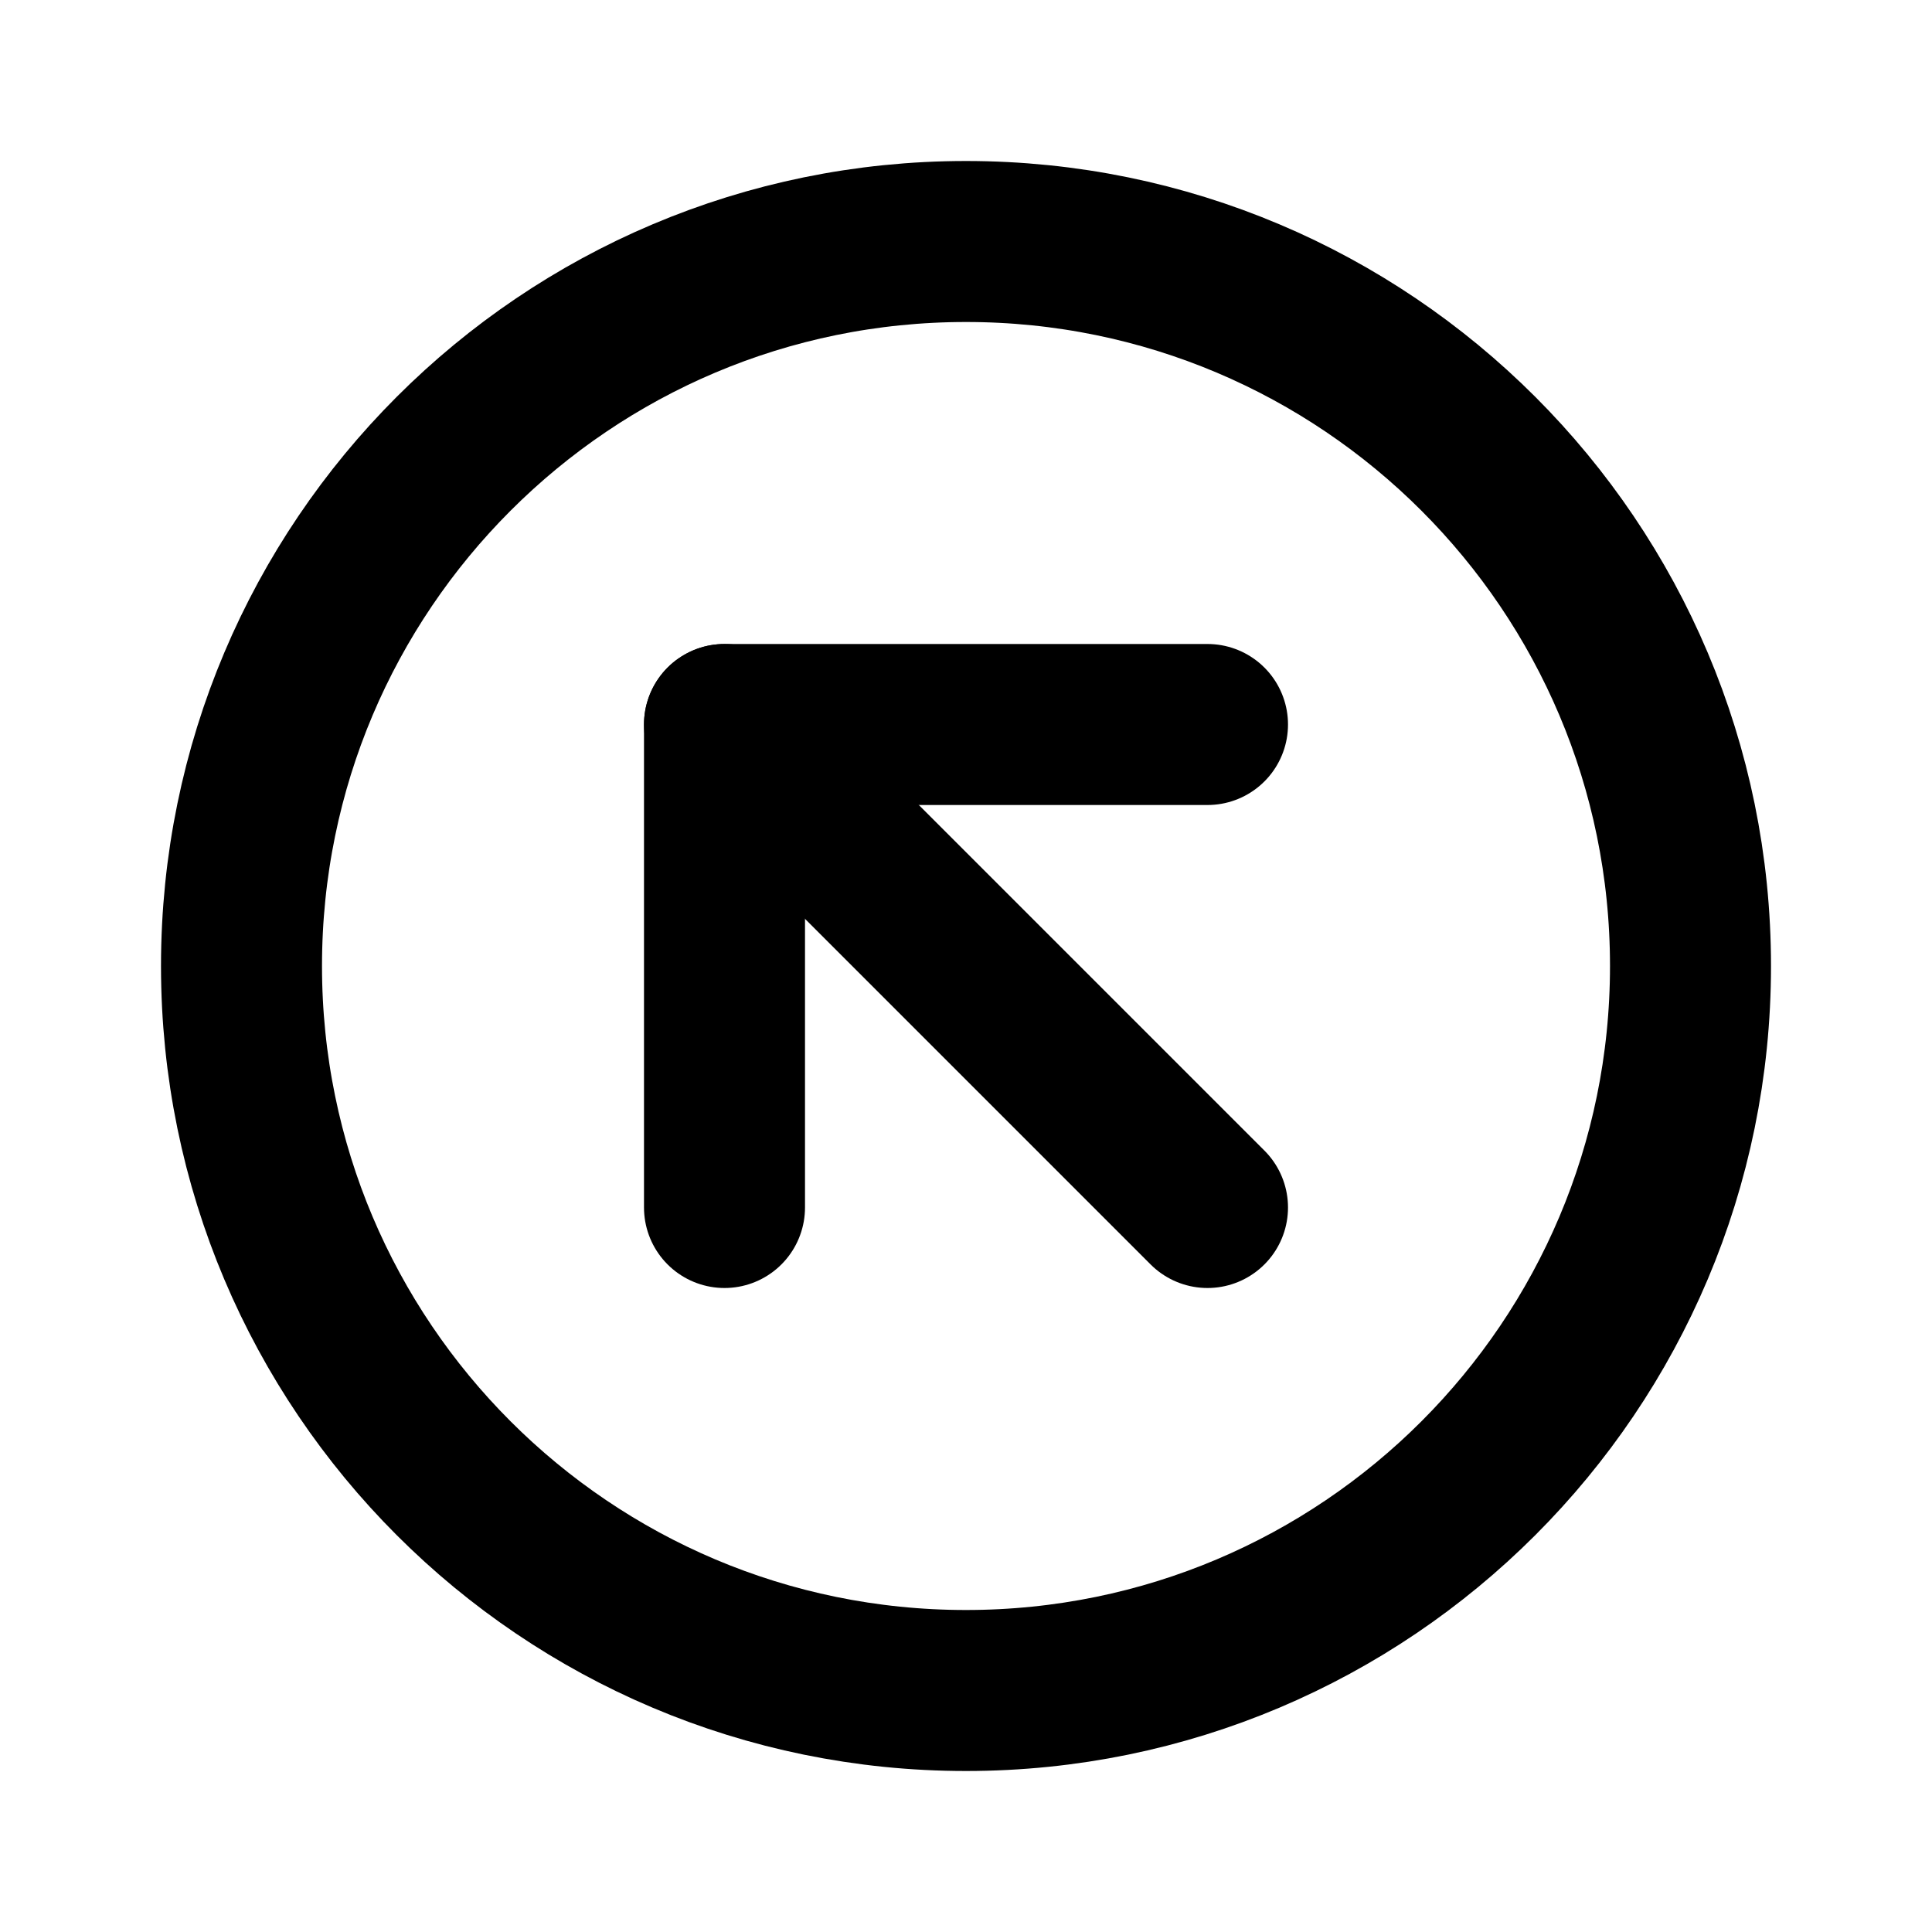
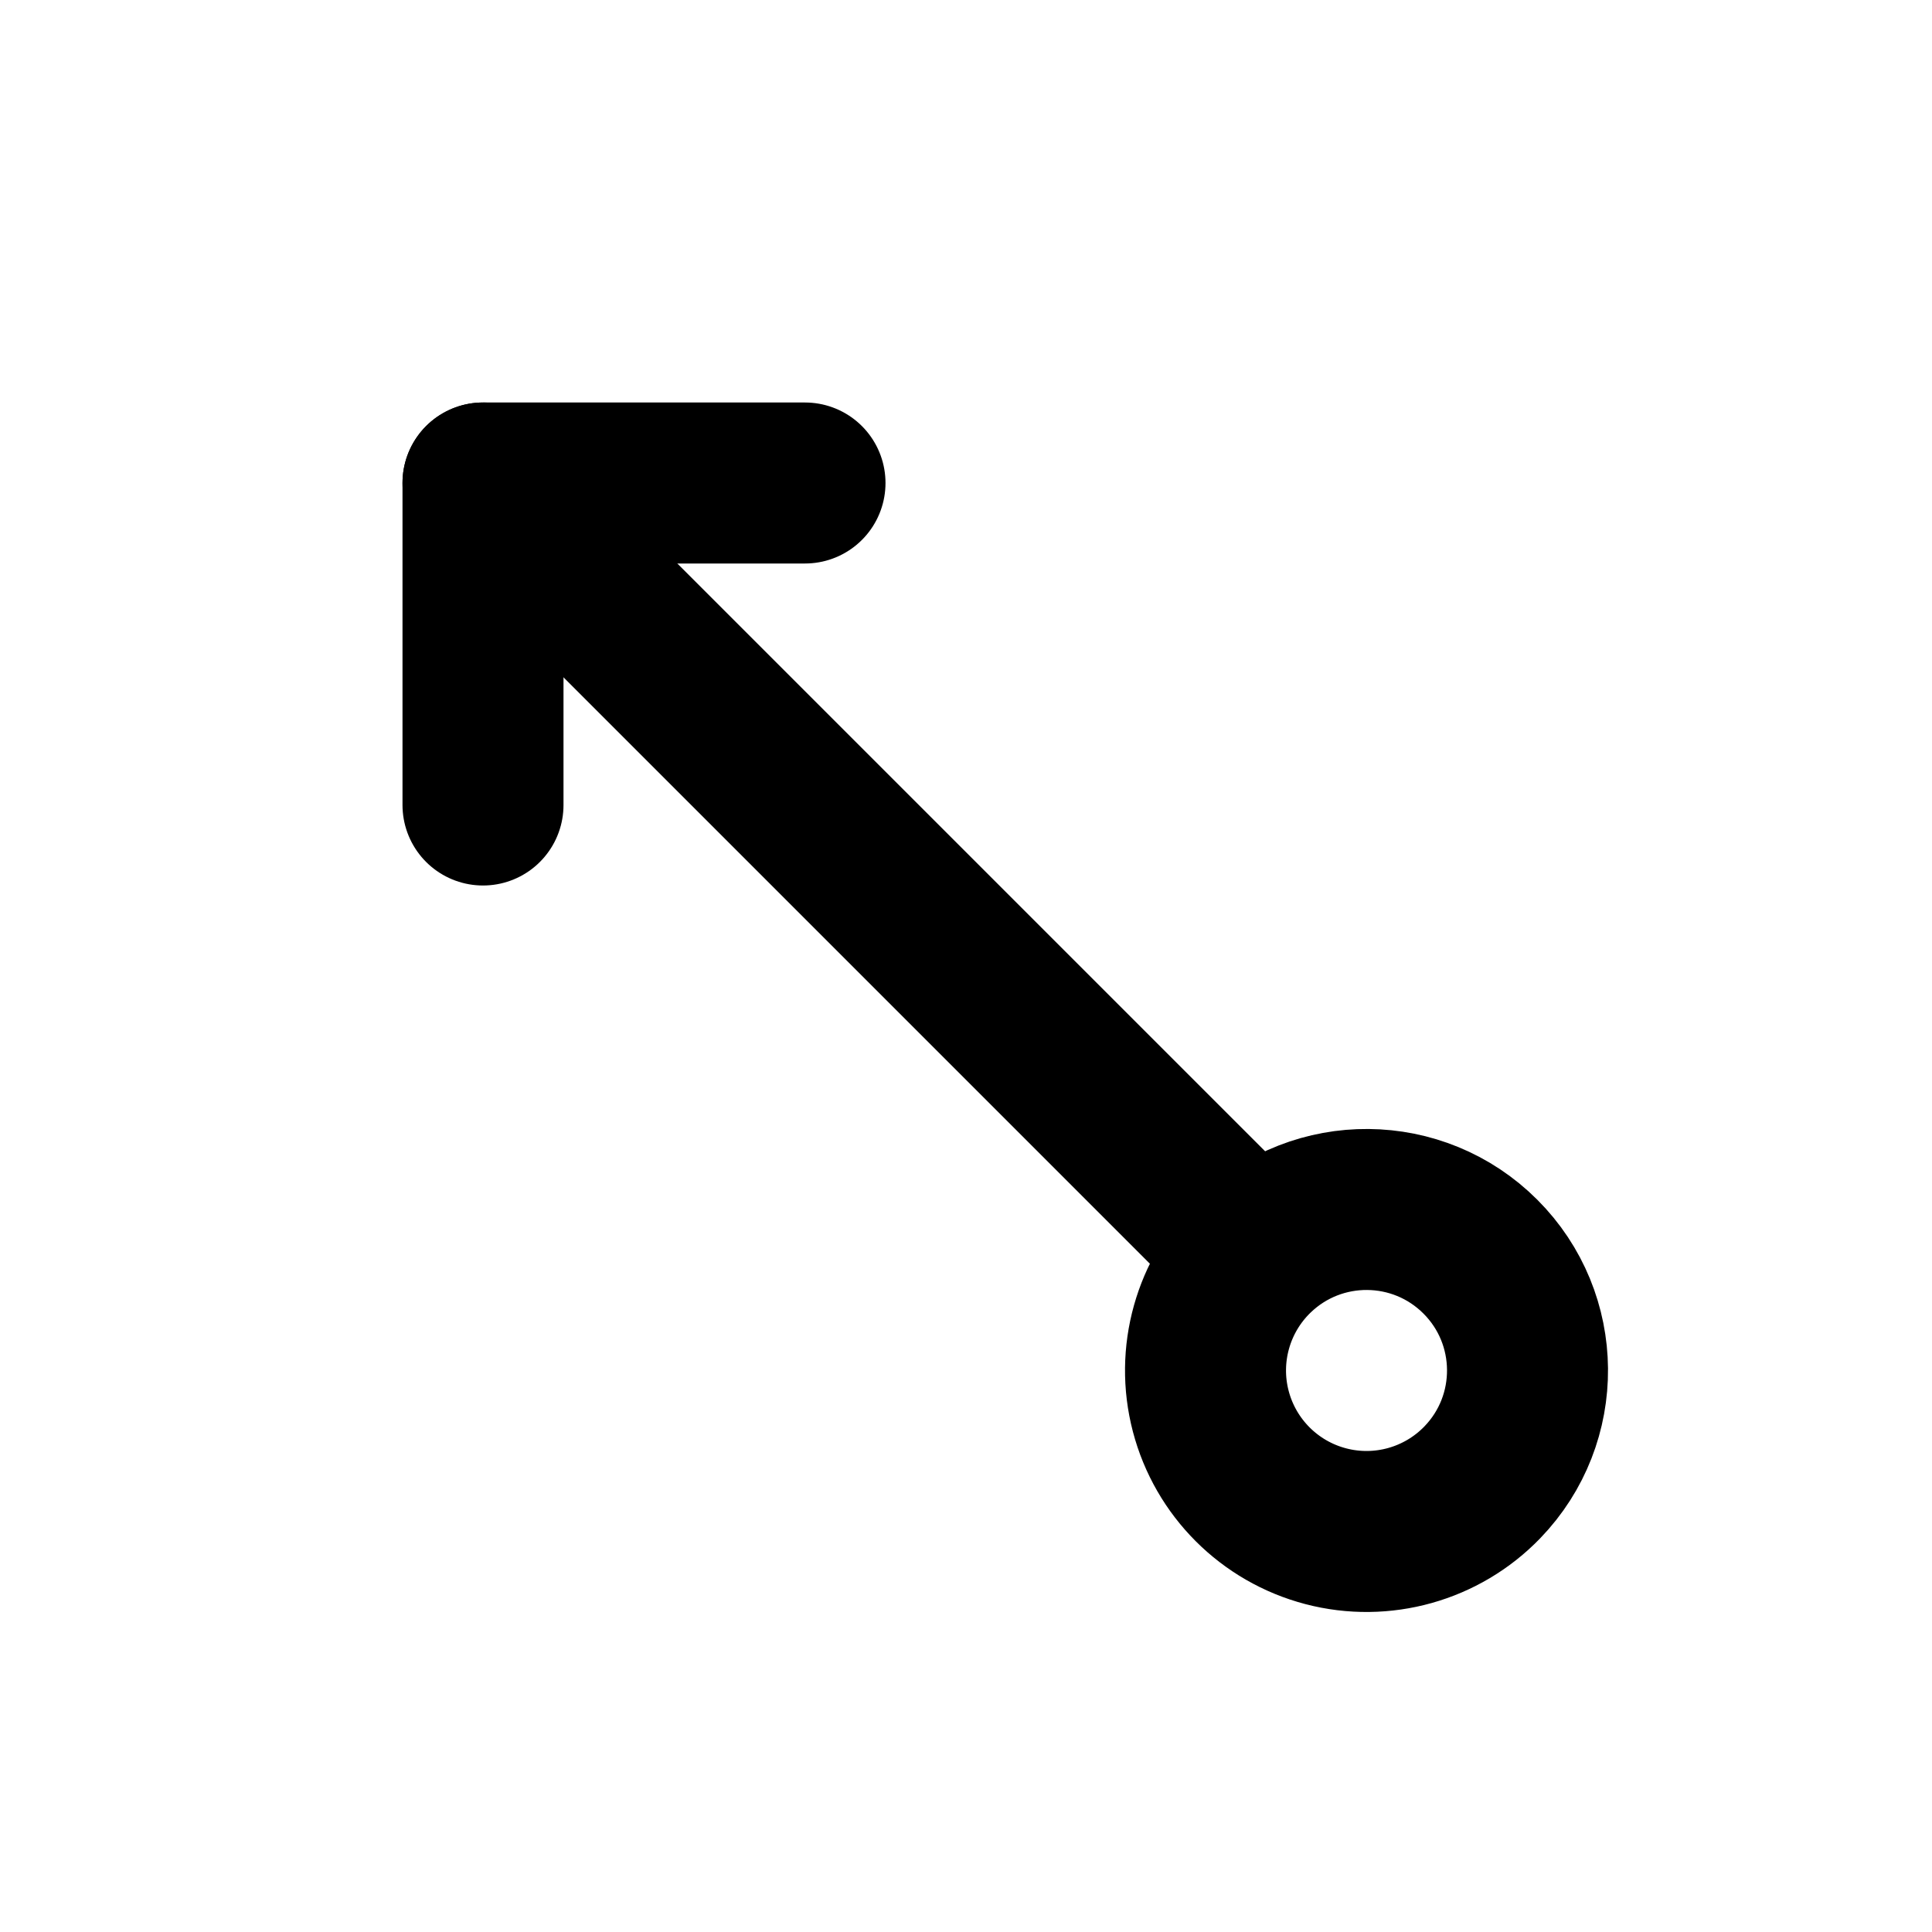
<svg xmlns="http://www.w3.org/2000/svg" class="icon icon-tabler icon-tabler-arrow-up-left-circle" width="24" height="24" viewBox="0 0 24 24" stroke-width="2" stroke="currentColor" fill="none" stroke-linecap="round" stroke-linejoin="round">
  <path stroke="none" d="M0 0h24v24H0z" fill="none" />
-   <path d="M12 12m-9 0a9 9 0 1 0 18 0a9 9 0 1 0 -18 0" />
-   <path d="M9 9l6 6" />
-   <path d="M15 9l-6 0l0 6" />
+   <path d="M15.536 15.536l-9.536 -9.536" />
+   <path d="M10 6h-4v4" />
+   <path d="M15.586 15.586a2 2 0 1 0 2.828 2.828a2 2 0 0 0 -2.828 -2.828" />
</svg>
